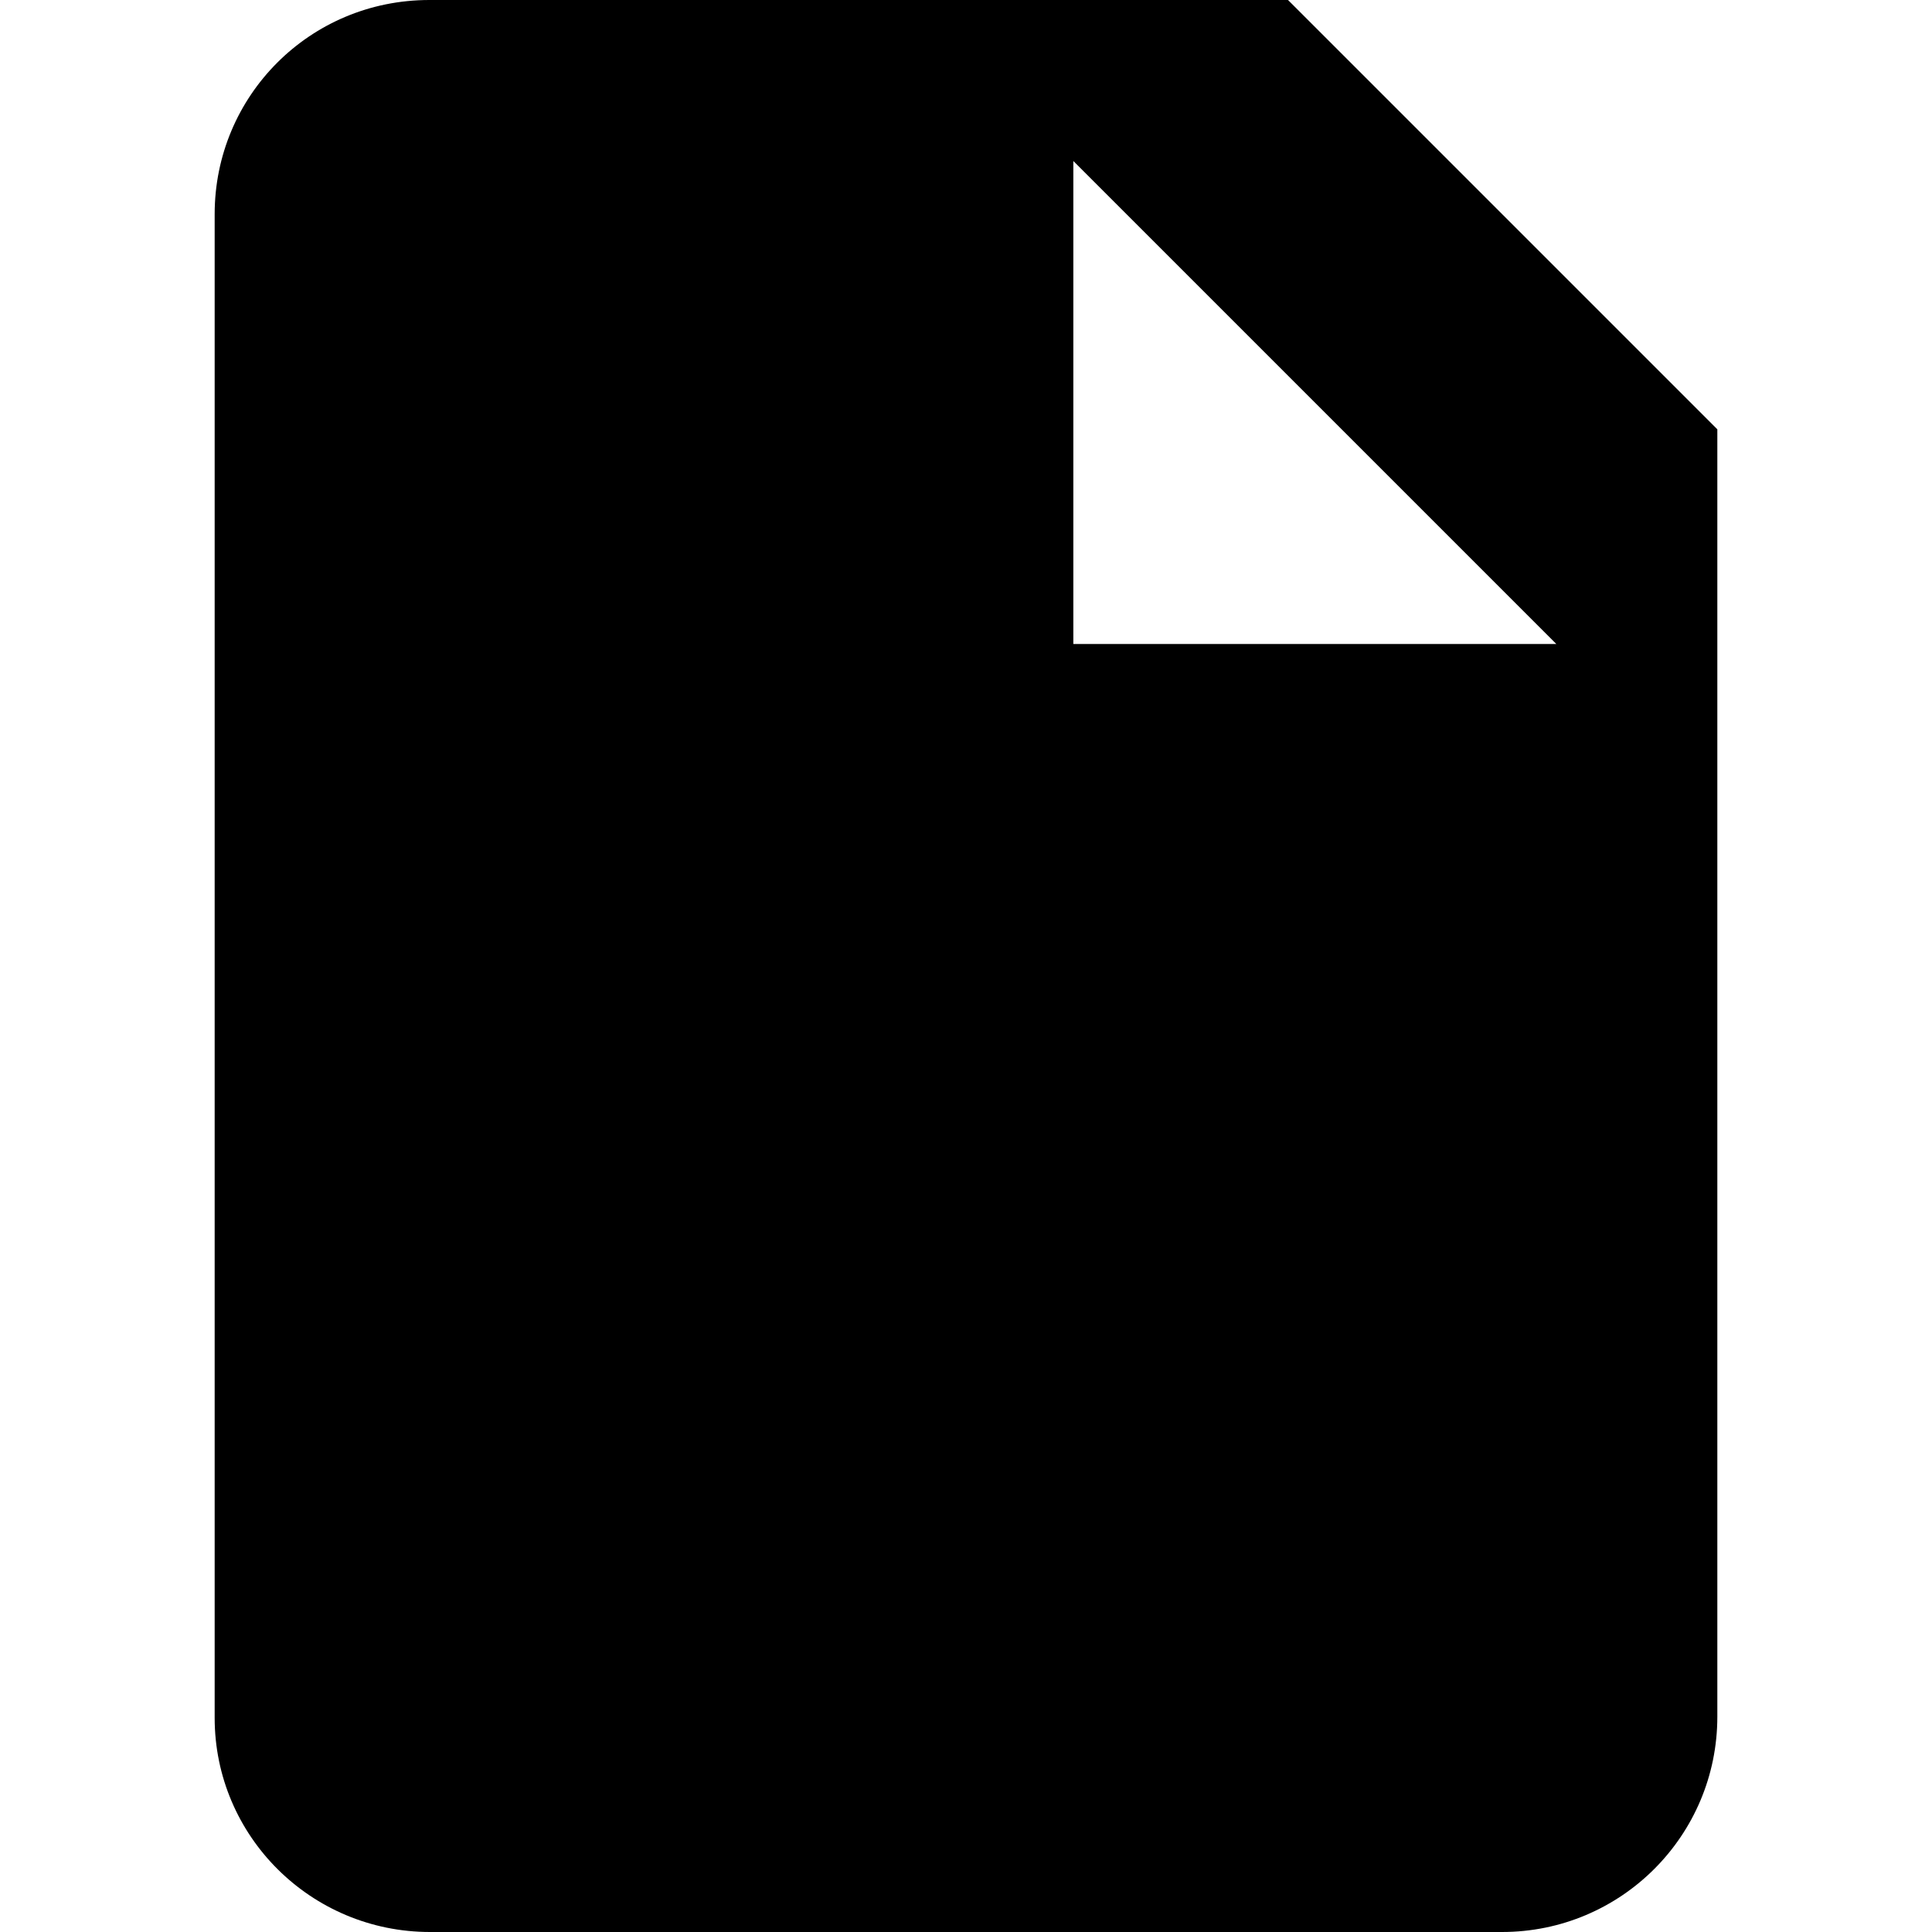
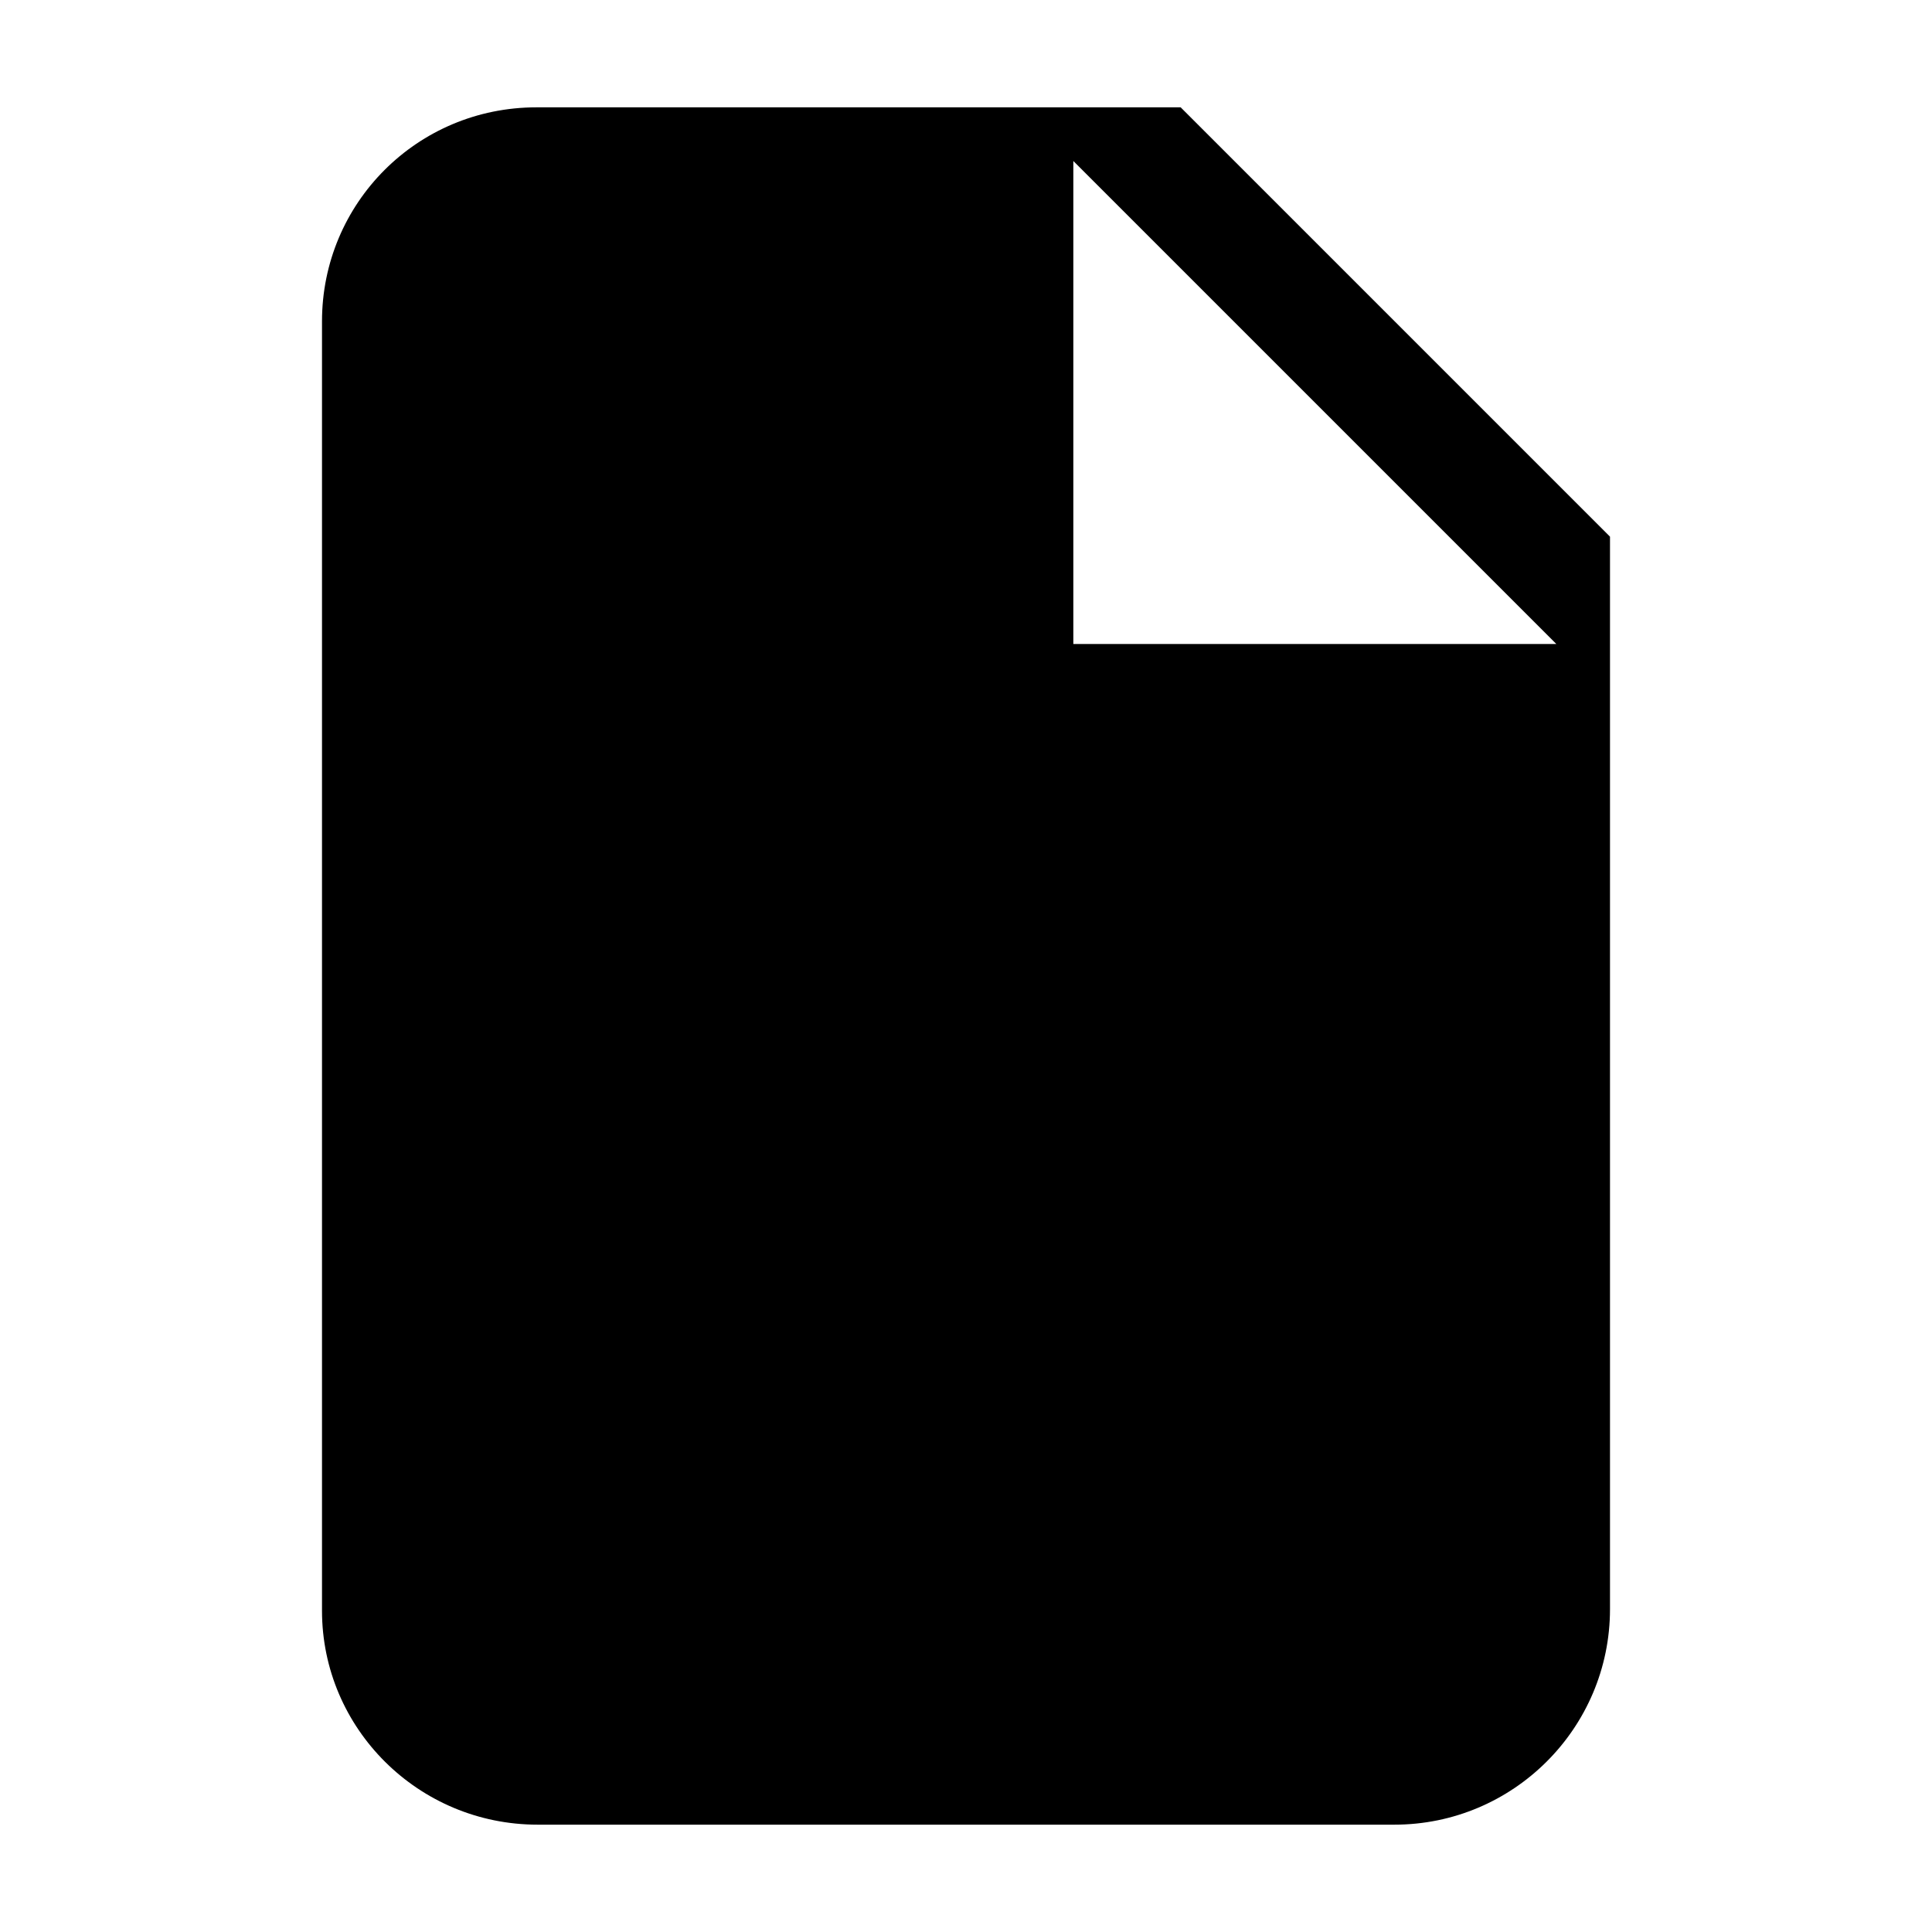
<svg xmlns="http://www.w3.org/2000/svg" width="18" height="18" viewBox="0 0 18 18">
-   <path fill="#000000" fill-rule="evenodd" d="M2,1.995 C2,0.893 2.887,0 4,0 L12,0 L16,4 L16,15.994 C16,17.102 15.103,18 13.994,18 L4.006,18 C2.898,18 2,17.107 2,16.005 L2,1.995 Z M10,1.5 L10,6 L14.5,6 L10,1.5 Z" />
+   <path fill="#000000" fill-rule="evenodd" d="M3,2.994 C3,1.893 3.887,1 4.998,1 L11,1 L15,5 L15,14.991 C15,16.101 14.098,17 12.991,17 L5.009,17 C3.899,17 3,16.105 3,15.006 L3,2.994 Z M10,1.5 L10,6 L14.5,6 L10,1.5 Z" />
</svg>
